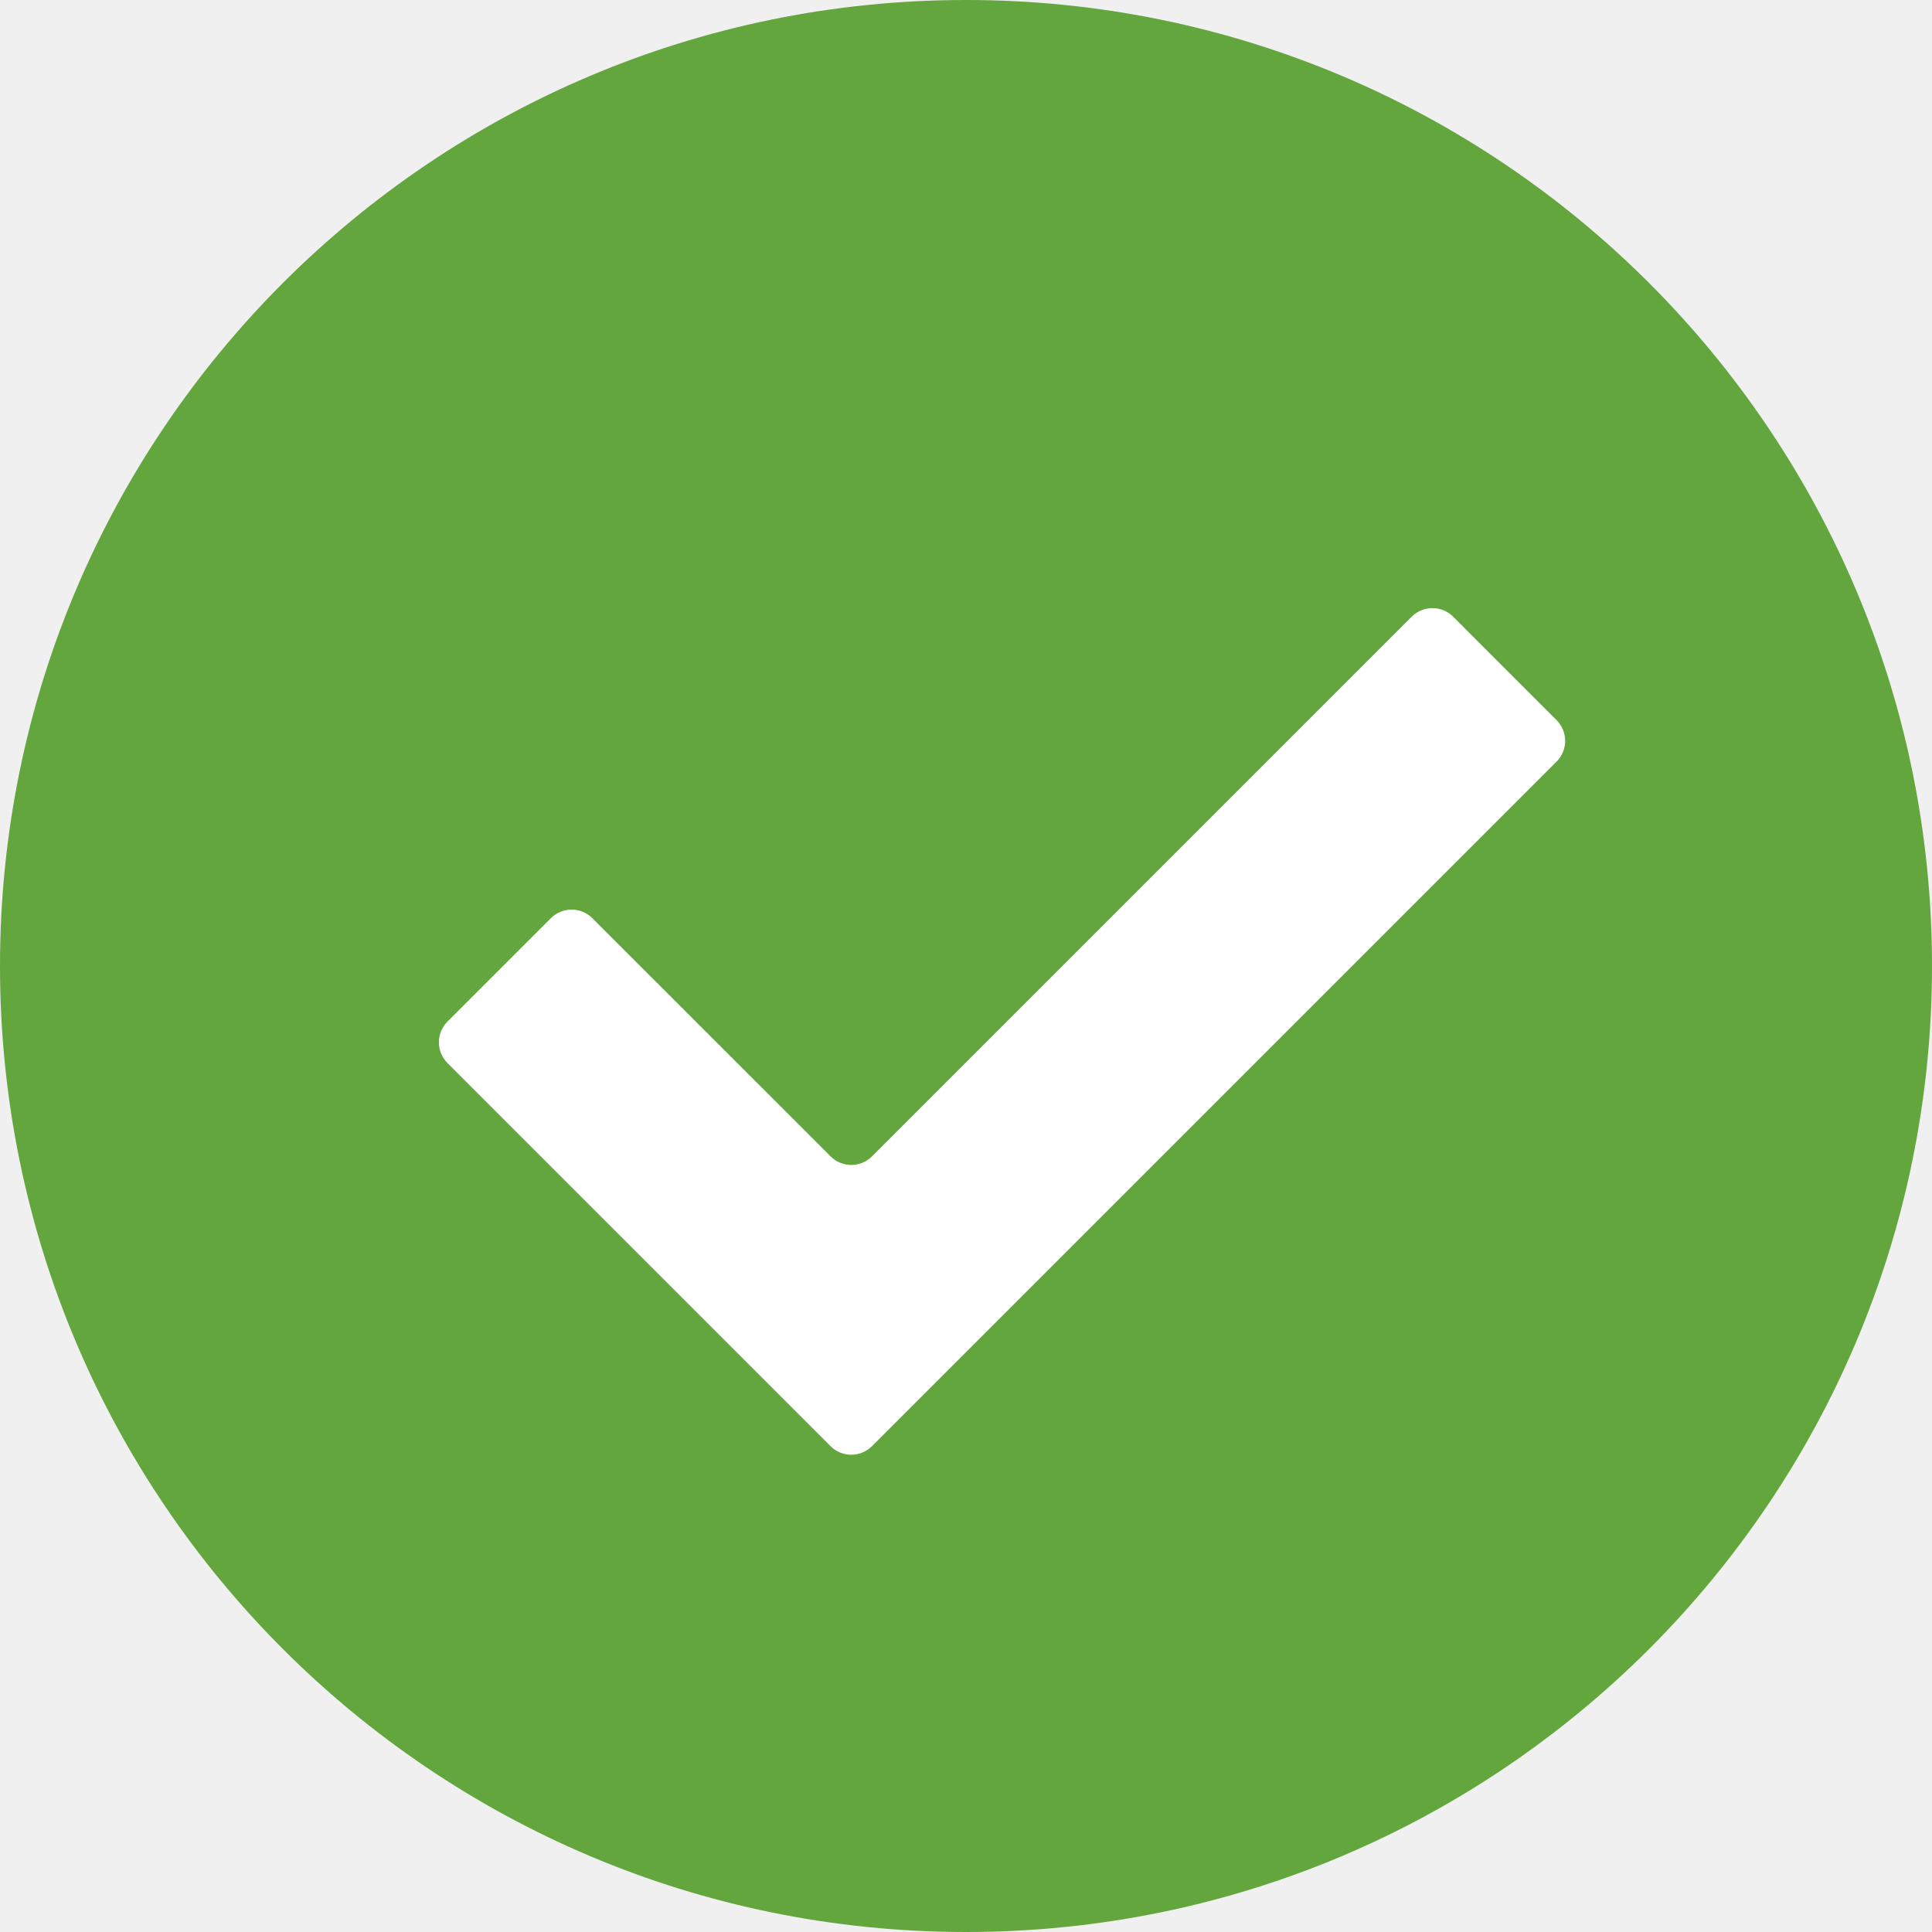
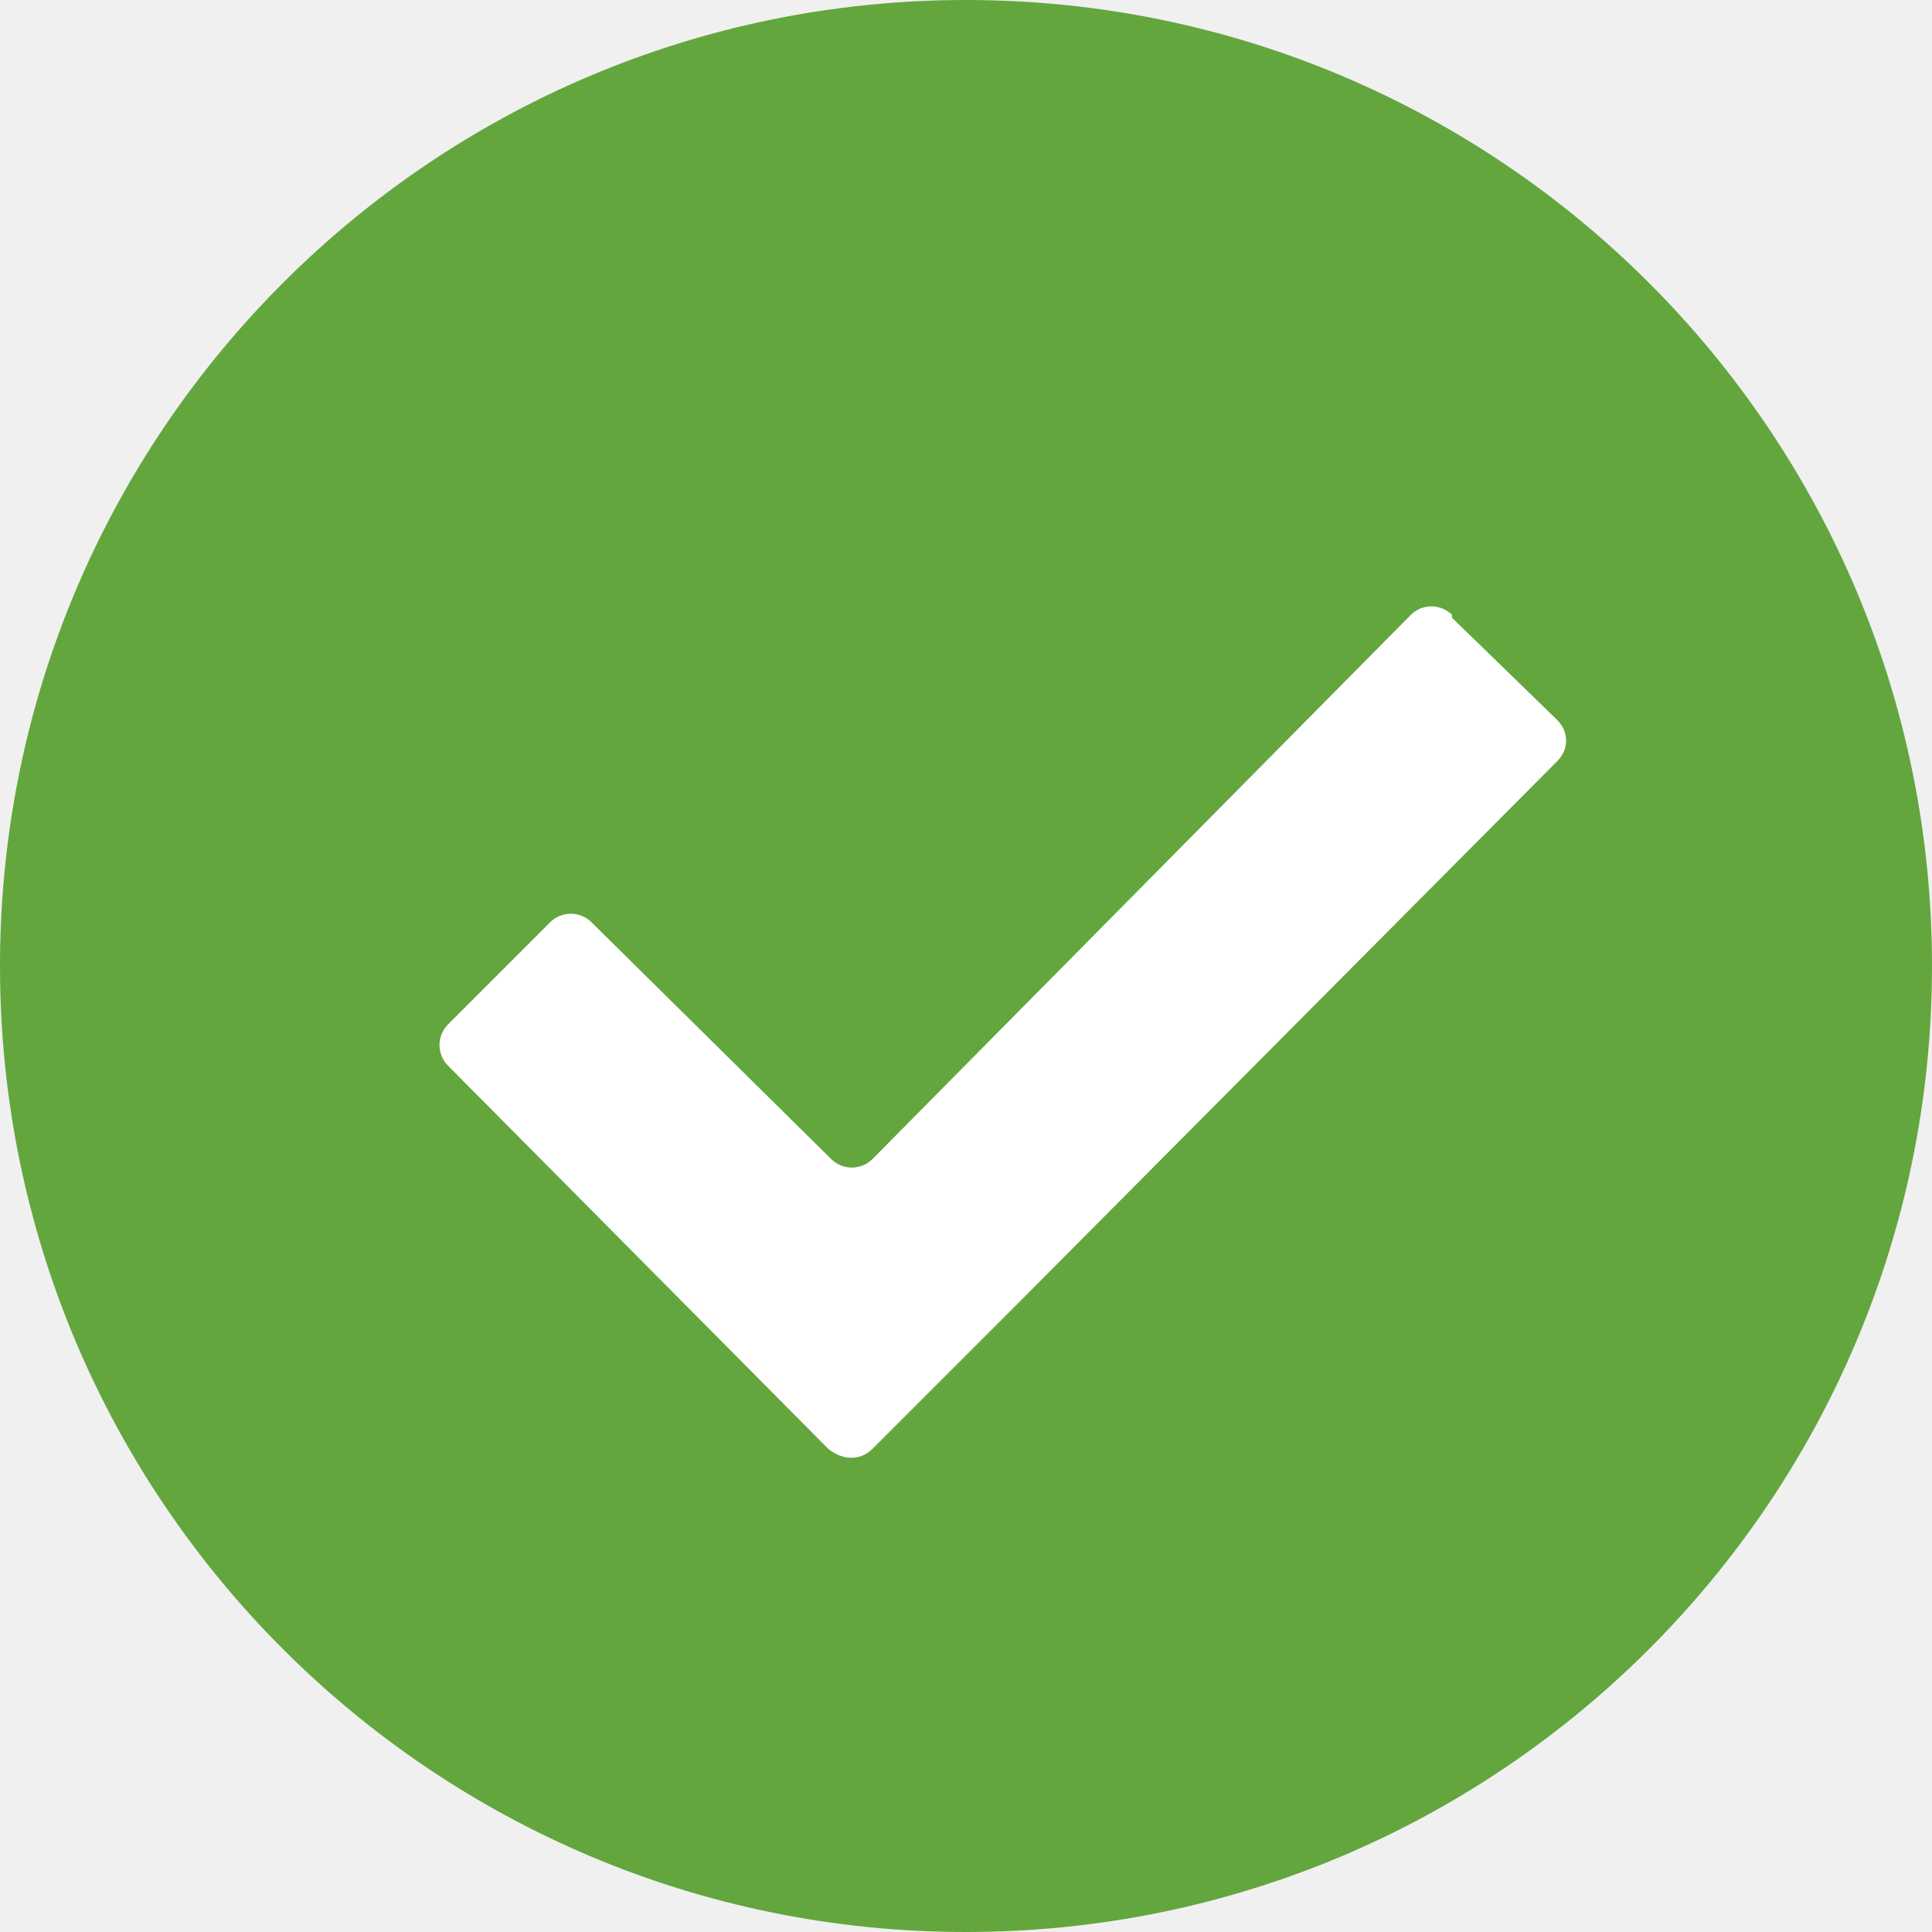
- <svg xmlns="http://www.w3.org/2000/svg" width="66" height="66" viewBox="0 0 66 66" fill="none">
-   <path d="M33 66C51.225 66 66 51.225 66 33C66 14.775 51.225 0 33 0C14.775 0 0 14.775 0 33C0 51.225 14.775 66 33 66Z" fill="#63A63E" />
-   <path d="M49.641 21.066C49.25 20.677 48.618 20.677 48.227 21.066L29.788 39.504C29.397 39.893 28.765 39.893 28.374 39.504L20.234 31.365C19.843 30.976 19.211 30.976 18.82 31.365L15.285 34.9C14.896 35.291 14.896 35.923 15.285 36.314L28.374 49.404C28.765 49.793 29.397 49.793 29.788 49.404L33.324 45.868L34.738 44.454L53.176 26.016C53.565 25.625 53.565 24.993 53.176 24.602L49.641 21.066Z" fill="white" />
+ <svg xmlns="http://www.w3.org/2000/svg" width="66" height="66" fill="none">
+   <path d="M33 66a33 33 0 100-66 33 33 0 000 66z" fill="#63A63E" />
+   <path d="M49.6 21a1 1 0 00-1.4 0L29.8 39.6a1 1 0 01-1.4 0l-8.2-8.1a1 1 0 00-1.4 0l-3.5 3.5a1 1 0 000 1.4l13 13.1c.5.4 1.1.4 1.5 0l3.5-3.5 1.4-1.4L53.2 26c.4-.4.4-1 0-1.4l-3.6-3.5z" fill="#fff" />
</svg>
